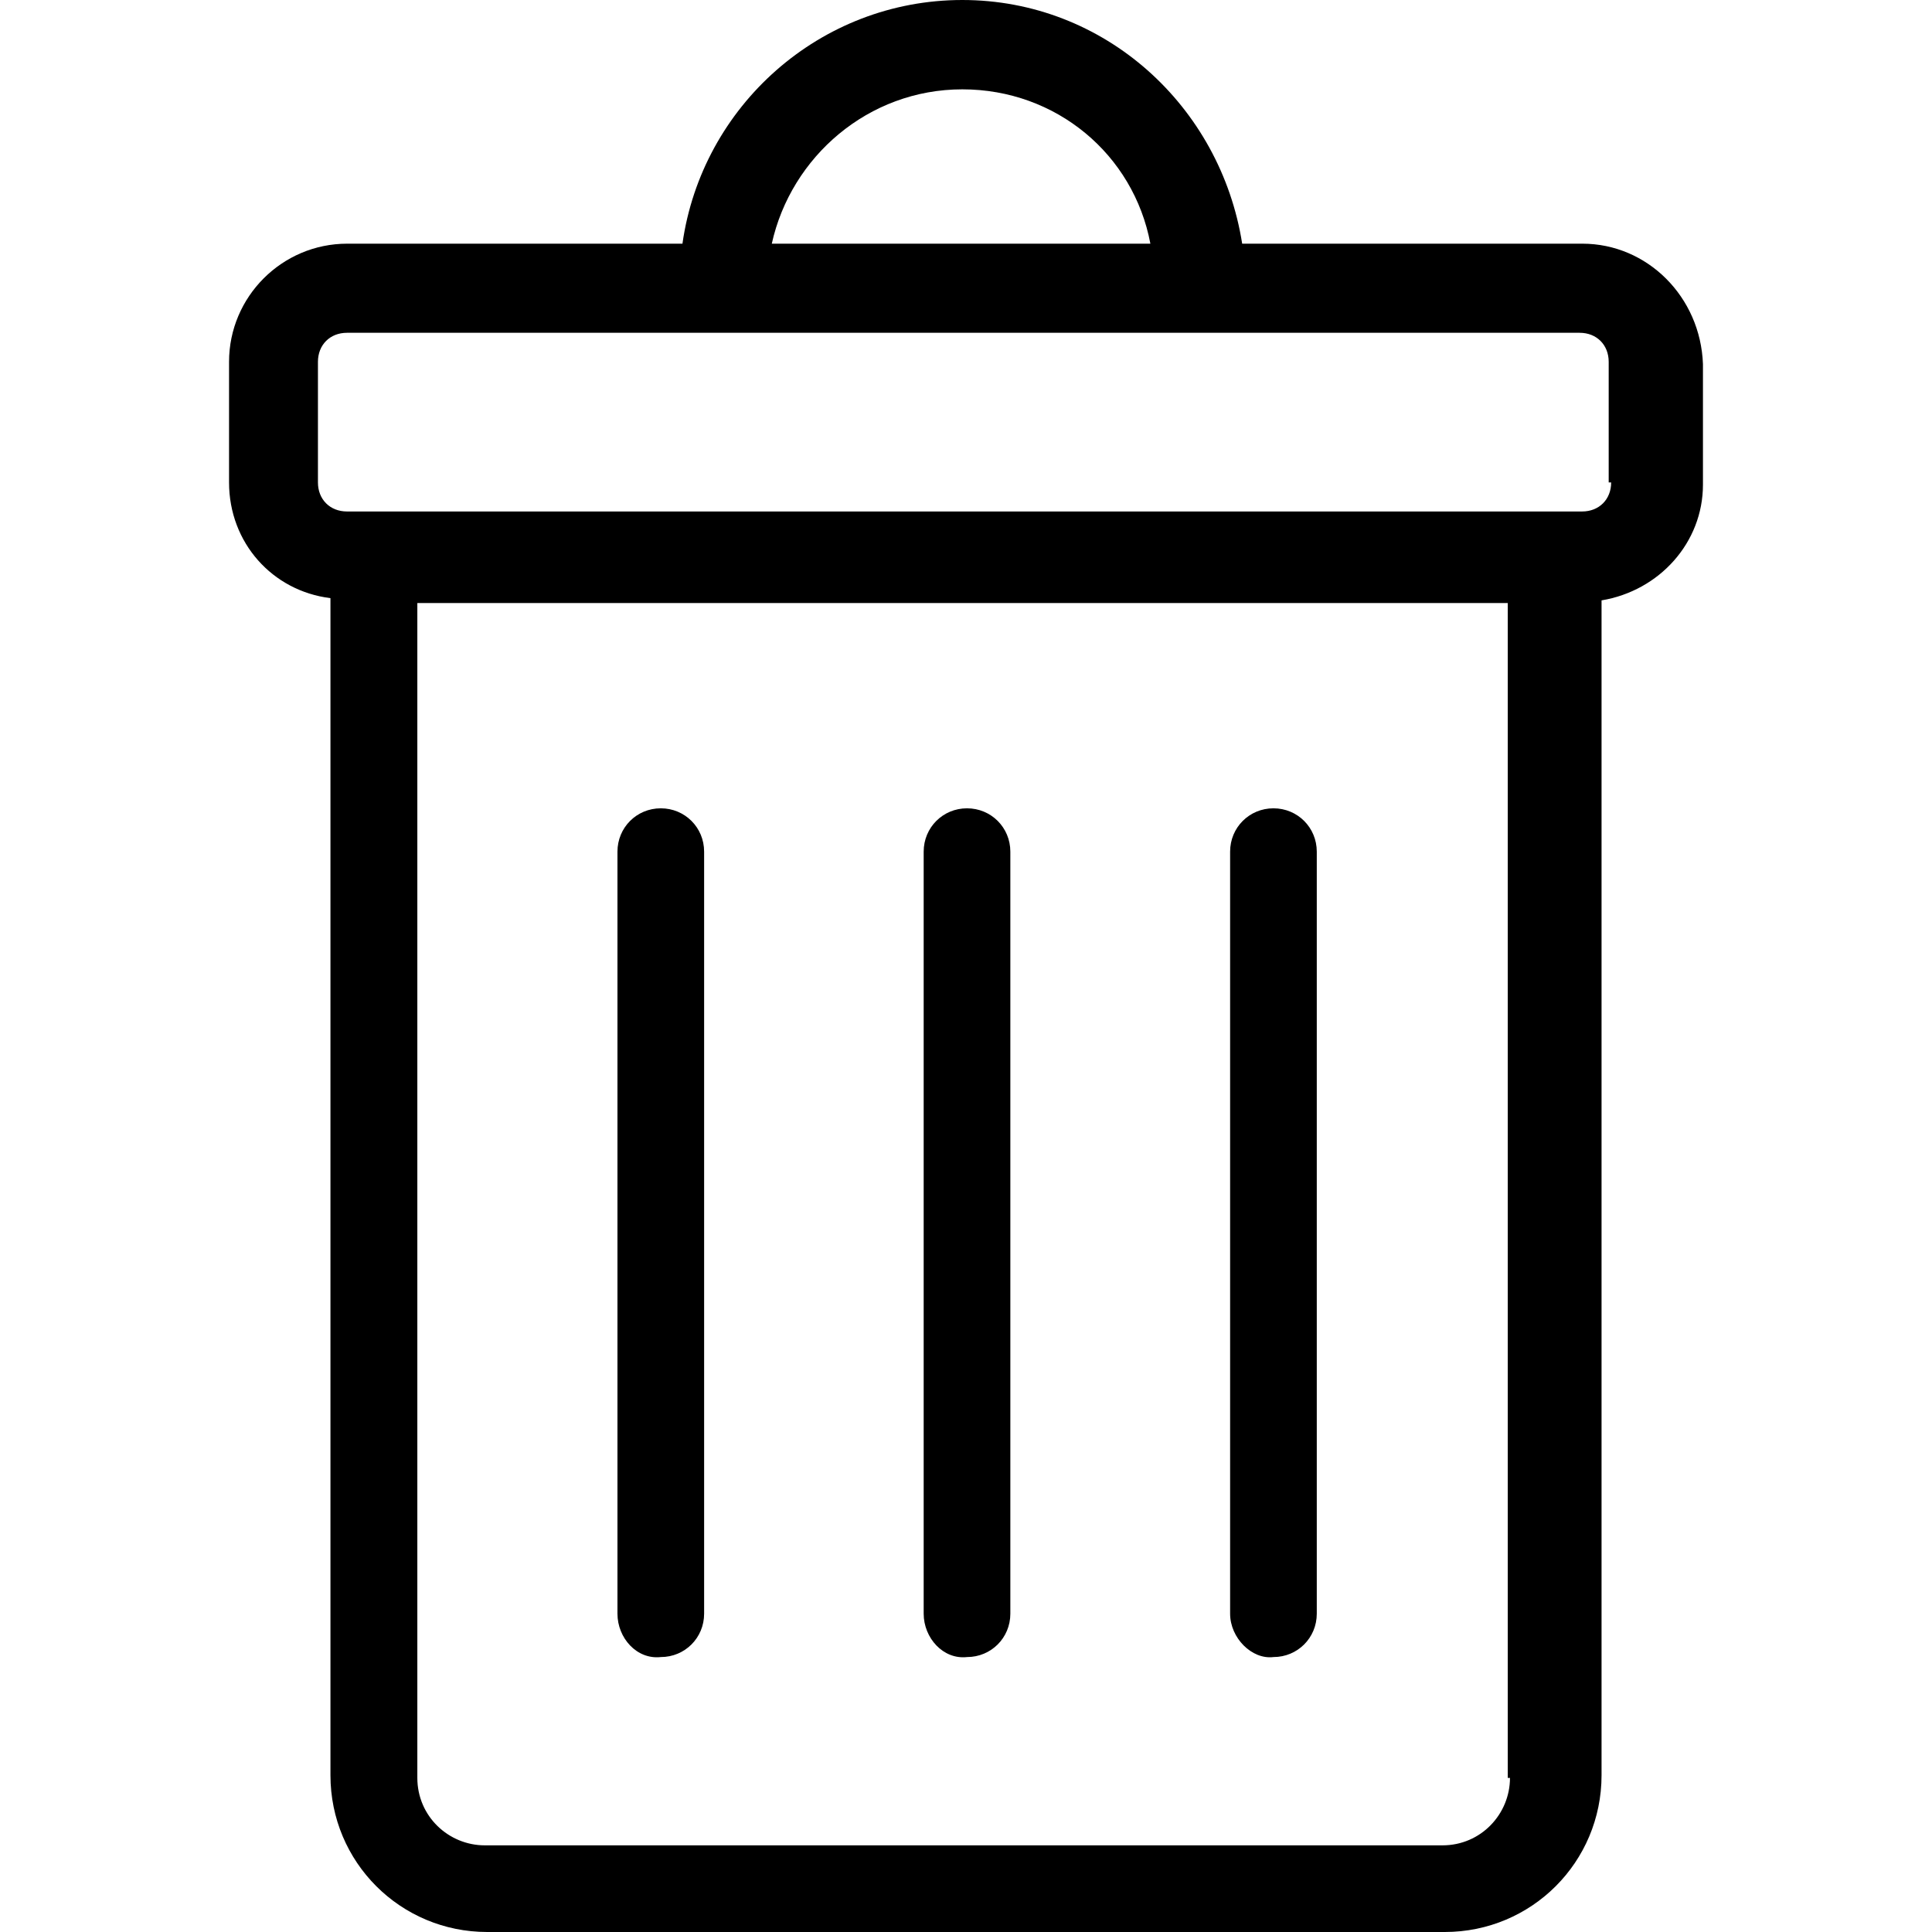
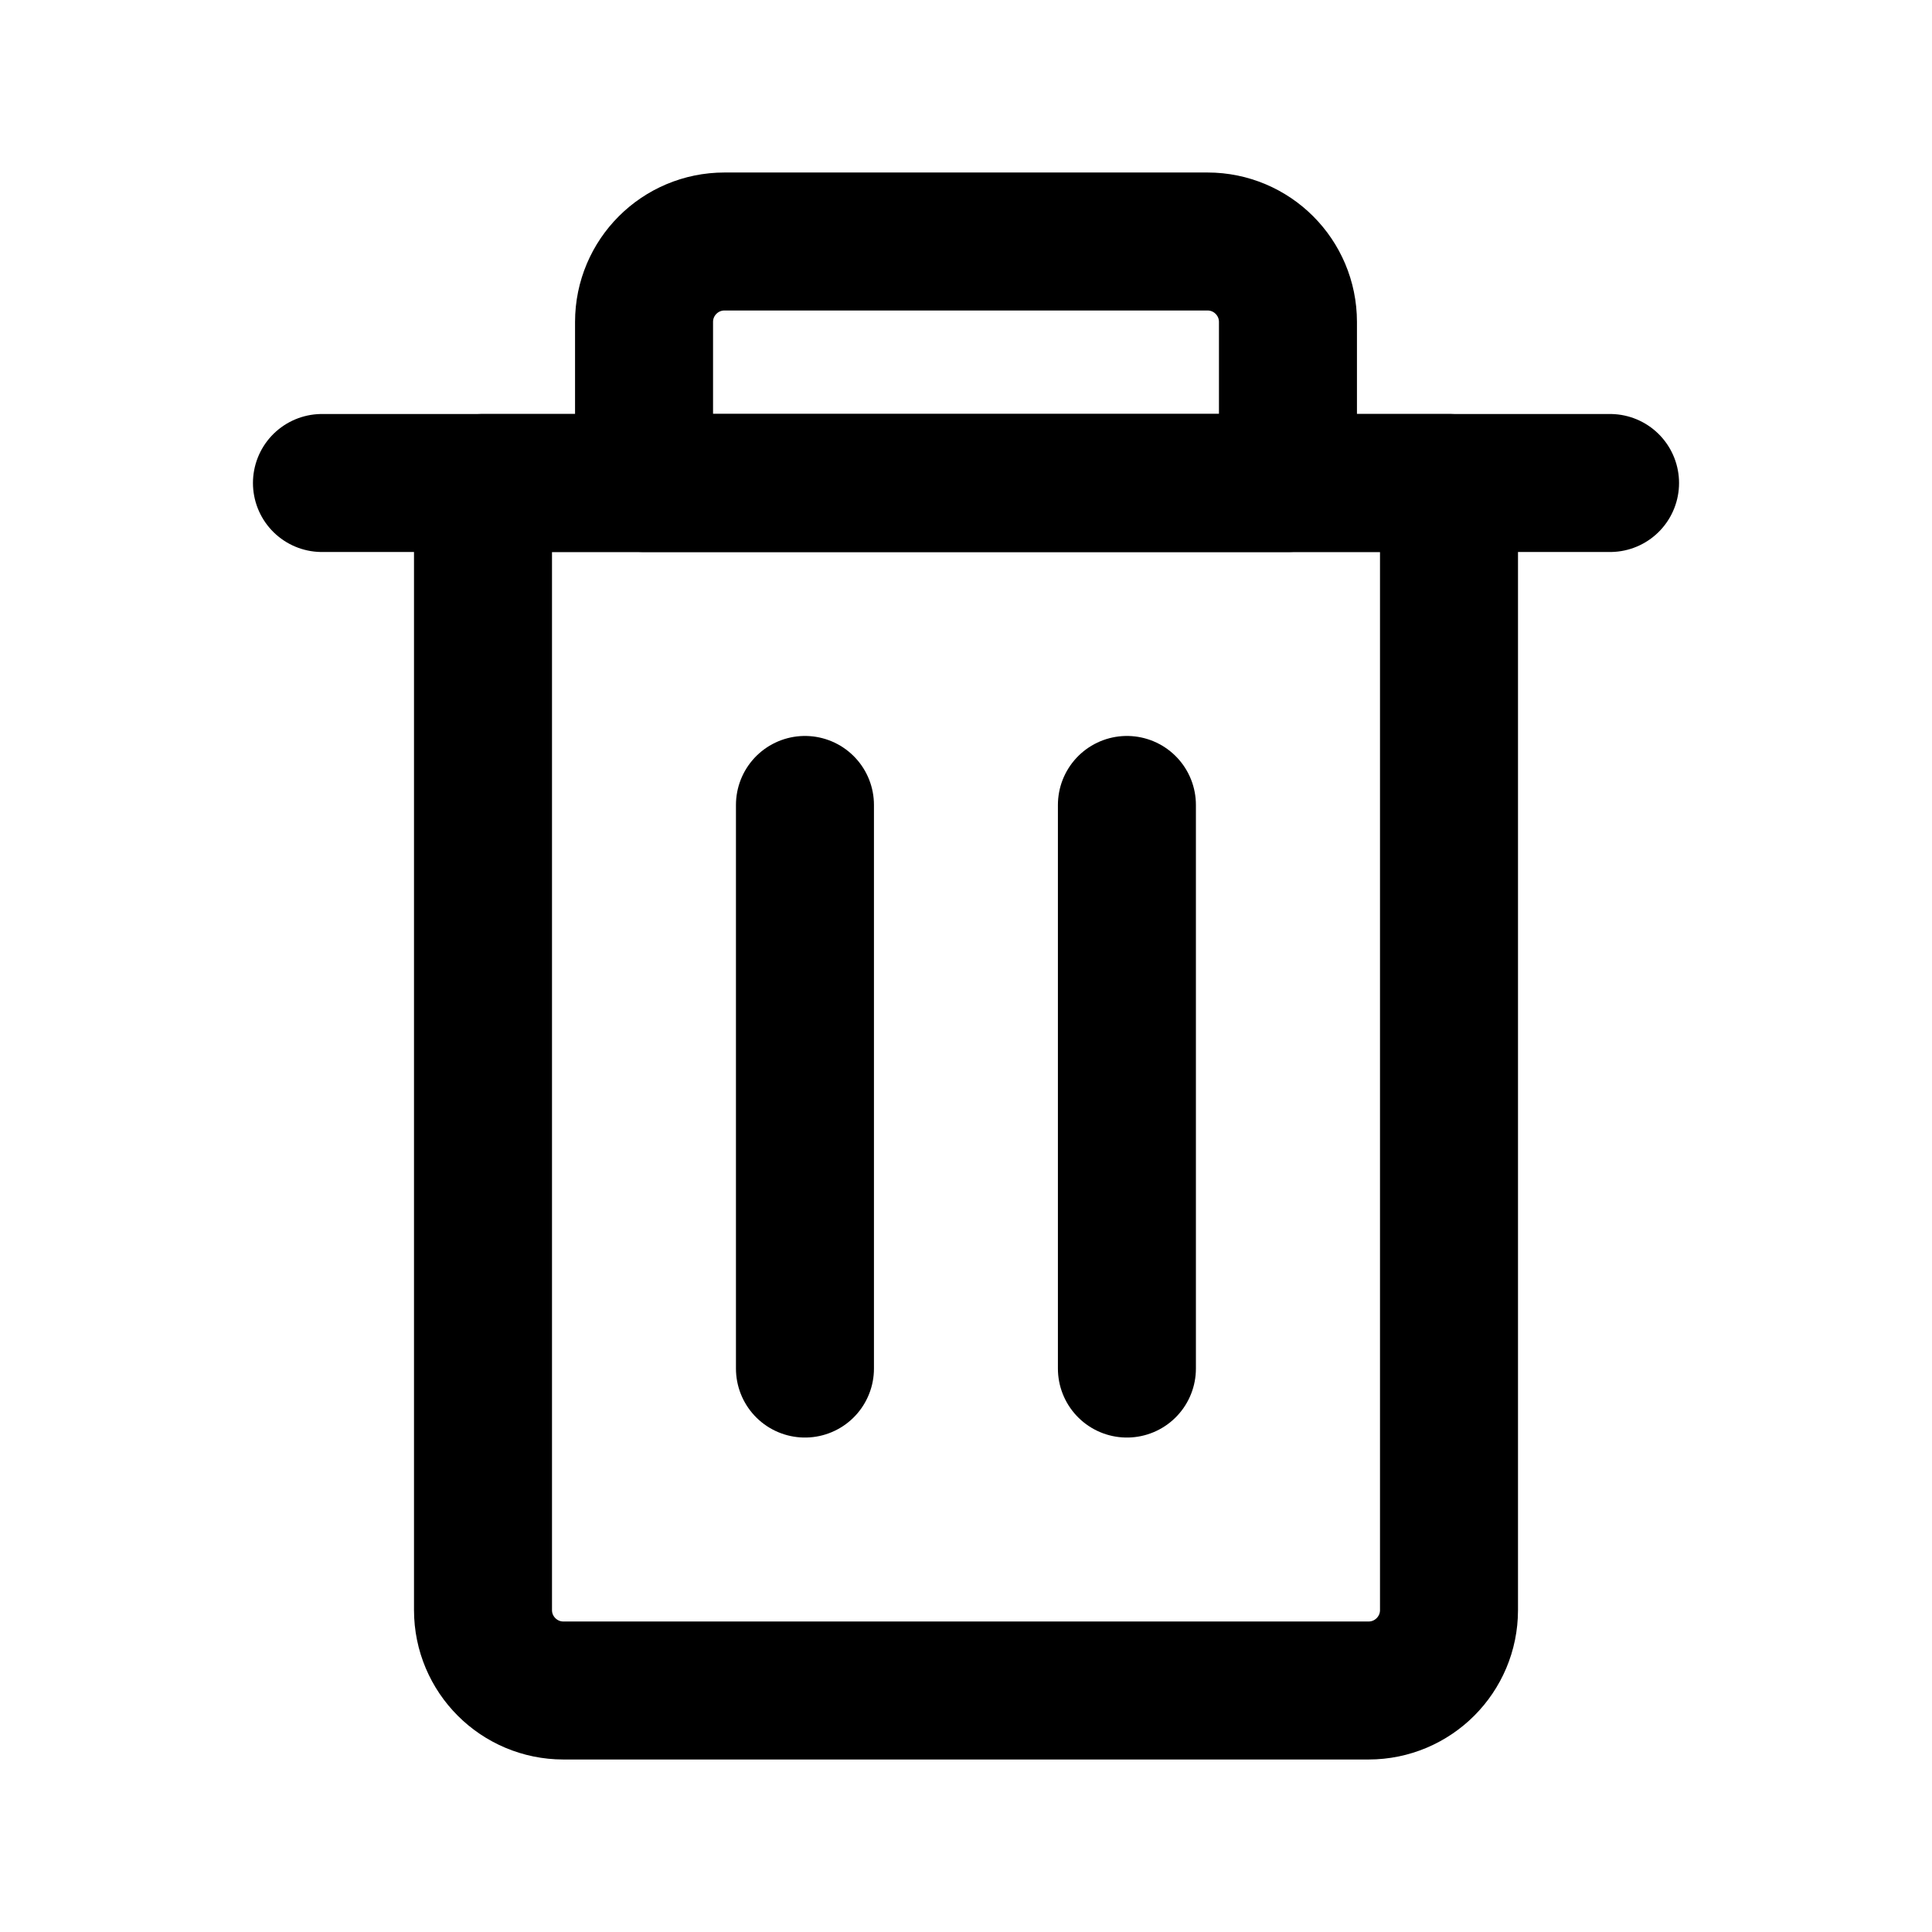
- <svg xmlns="http://www.w3.org/2000/svg" version="1.1" id="Capa_1" x="0px" y="0px" viewBox="0 0 791.908 791.908" fill="currentColor" style="enable-background:new 0 0 791.908 791.908;" xml:space="preserve">
-   <g>
-     <path d="M648.587,99.881H509.156C500.276,43.486,452.761,0,394.444,0S287.696,43.486,279.731,99.881H142.315   c-26.733,0-48.43,21.789-48.43,48.43v49.437c0,24.719,17.761,44.493,41.564,47.423V727.64c0,35.613,28.655,64.268,64.268,64.268   h392.475c35.613,0,64.268-28.655,64.268-64.268V246.087c23.711-3.937,41.564-23.711,41.564-47.423v-49.437   C697.017,121.67,675.228,99.881,648.587,99.881z M394.444,36.62c38.543,0,70.219,26.733,77.085,63.261H316.351   C324.225,64.268,355.901,36.62,394.444,36.62z M618.924,728.739c0,14.831-11.901,27.648-27.648,27.648H198.71   c-14.831,0-27.648-11.901-27.648-27.648V247.185h446.948v481.554H618.924z M660.397,197.748c0,6.958-4.944,11.902-11.902,11.902   H142.223c-6.958,0-11.902-4.944-11.902-11.902v-49.437c0-6.958,4.944-11.902,11.902-11.902h505.265   c6.958,0,11.901,4.944,11.901,11.902v49.437H660.397z M253.09,661.45V349.081c0-9.887,7.873-17.761,17.761-17.761   s17.761,7.873,17.761,17.761V661.45c0,9.887-7.873,17.761-17.761,17.761C260.964,680.309,253.09,671.337,253.09,661.45z    M378.606,661.45V349.081c0-9.887,7.873-17.761,17.761-17.761c9.887,0,17.761,7.873,17.761,17.761V661.45   c0,9.887-7.873,17.761-17.761,17.761C386.57,680.309,378.606,671.337,378.606,661.45z M504.212,661.45V349.081   c0-9.887,7.873-17.761,17.761-17.761s17.761,7.873,17.761,17.761V661.45c0,9.887-7.873,17.761-17.761,17.761   C513.093,680.309,504.212,671.337,504.212,661.45z" />
-   </g>
+ <svg xmlns="http://www.w3.org/2000/svg" width="14" height="14" viewBox="0 0 14 14" fill="none">
+   <path d="M8.166 5.833L8.166 9.917" stroke="currentColor" stroke-linecap="round" stroke-linejoin="round" />
+   <path d="M5.833 5.833L5.833 9.917" stroke="currentColor" stroke-linecap="round" stroke-linejoin="round" />
+   <path d="M10.5 3.5H3.5V11.667C3.5 11.989 3.761 12.25 4.083 12.25H9.917C10.239 12.25 10.5 11.989 10.5 11.667V3.5Z" stroke="currentColor" stroke-linecap="round" stroke-linejoin="round" />
+   <path d="M2.333 3.5H11.667" stroke="currentColor" stroke-linecap="round" stroke-linejoin="round" />
+   <path d="M8.75 1.75H5.25C4.928 1.75 4.667 2.011 4.667 2.333V3.5H9.333V2.333C9.333 2.011 9.072 1.75 8.75 1.75Z" stroke="currentColor" stroke-linecap="round" stroke-linejoin="round" />
</svg>
